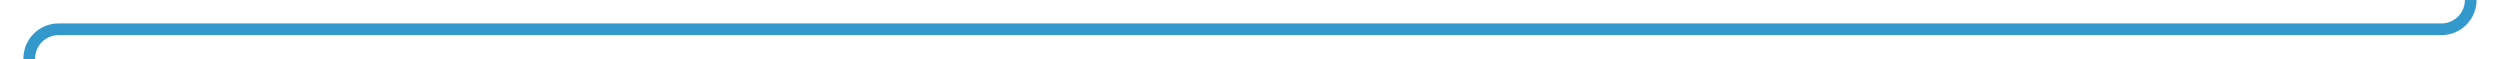
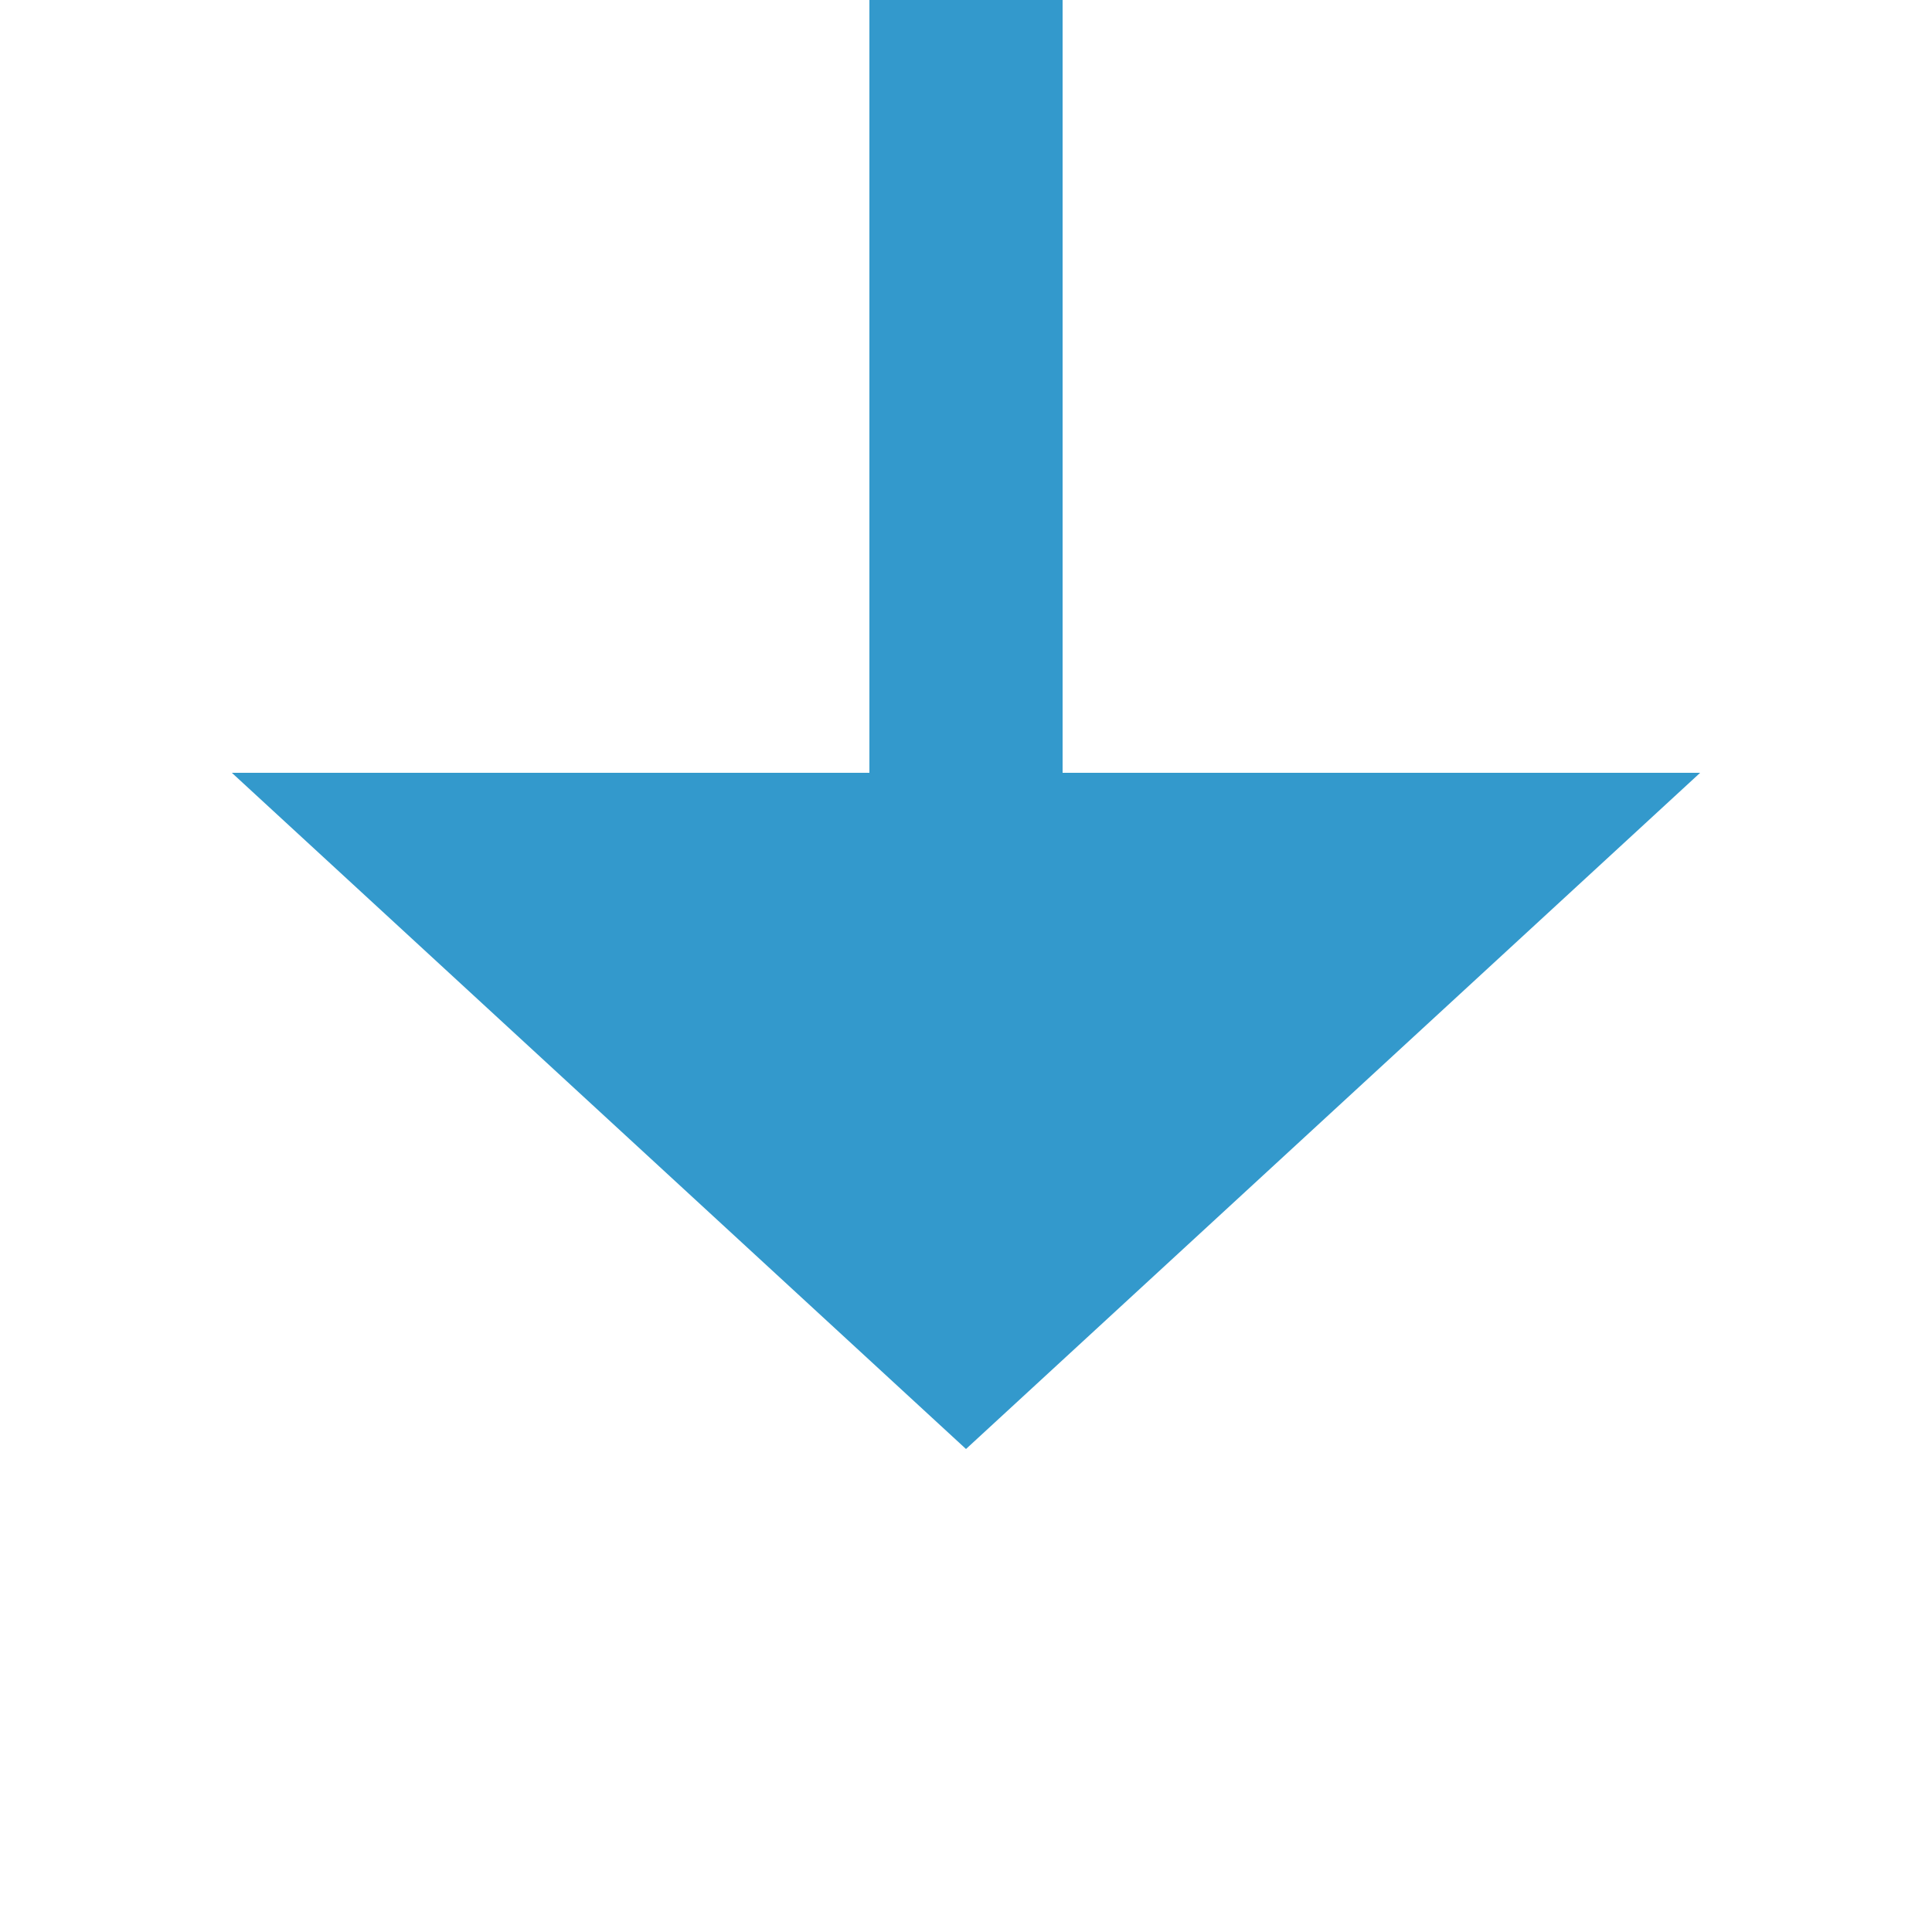
- <svg xmlns="http://www.w3.org/2000/svg" version="1.1" width="427px" height="10px" preserveAspectRatio="xMinYMid meet" viewBox="207 1359  427 8">
-   <path d="M 629 1317  L 629 1358  A 5 5 0 0 1 624 1363 L 217 1363  A 5 5 0 0 0 212 1368 L 212 1416  " stroke-width="2" stroke="#3399cc" fill="none" />
-   <path d="M 204.4 1415  L 212 1422  L 219.6 1415  L 204.4 1415  Z " fill-rule="nonzero" fill="#3399cc" stroke="none" />
+ <svg xmlns="http://www.w3.org/2000/svg" version="1.1" width="20px" height="20px" preserveAspectRatio="xMinYMid meet" viewBox="1613 1091  20 18">
+   <path d="M 1623 1050  L 1623 1099  " stroke-width="2" stroke="#3399cc" fill="none" />
+   <path d="M 1615.4 1098  L 1623 1105  L 1630.6 1098  L 1615.4 1098  Z " fill-rule="nonzero" fill="#3399cc" stroke="none" />
</svg>
